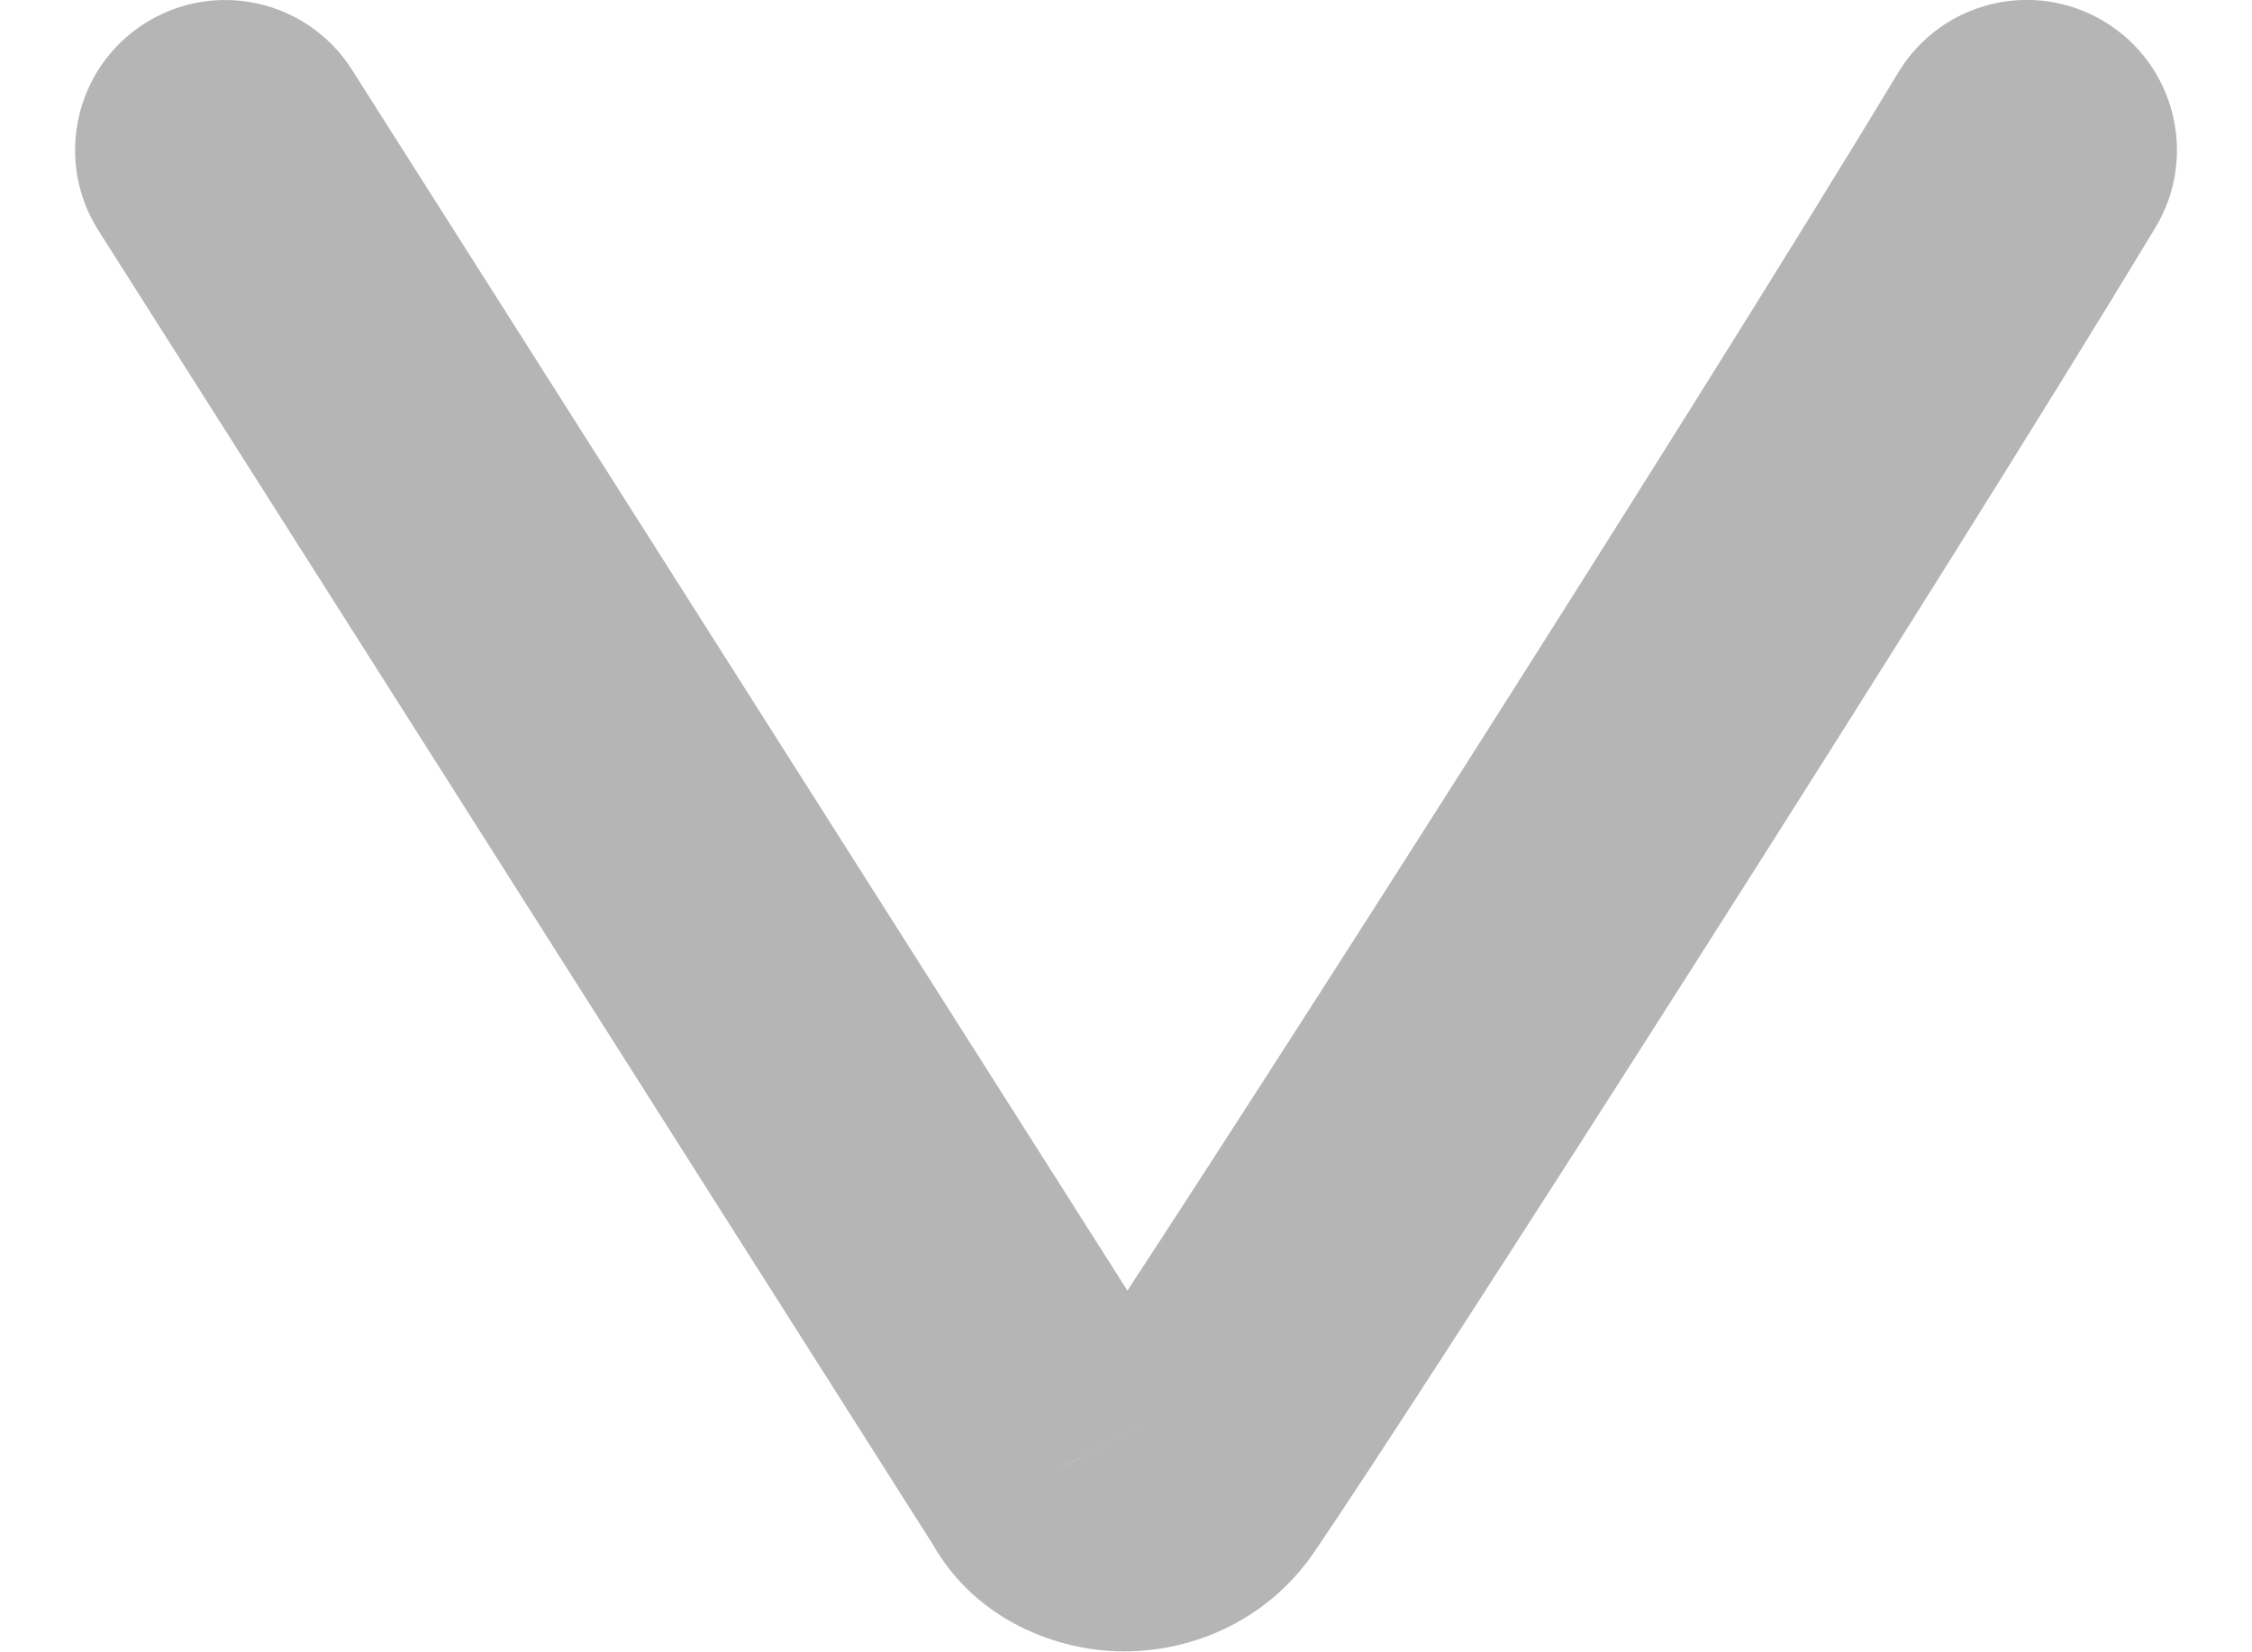
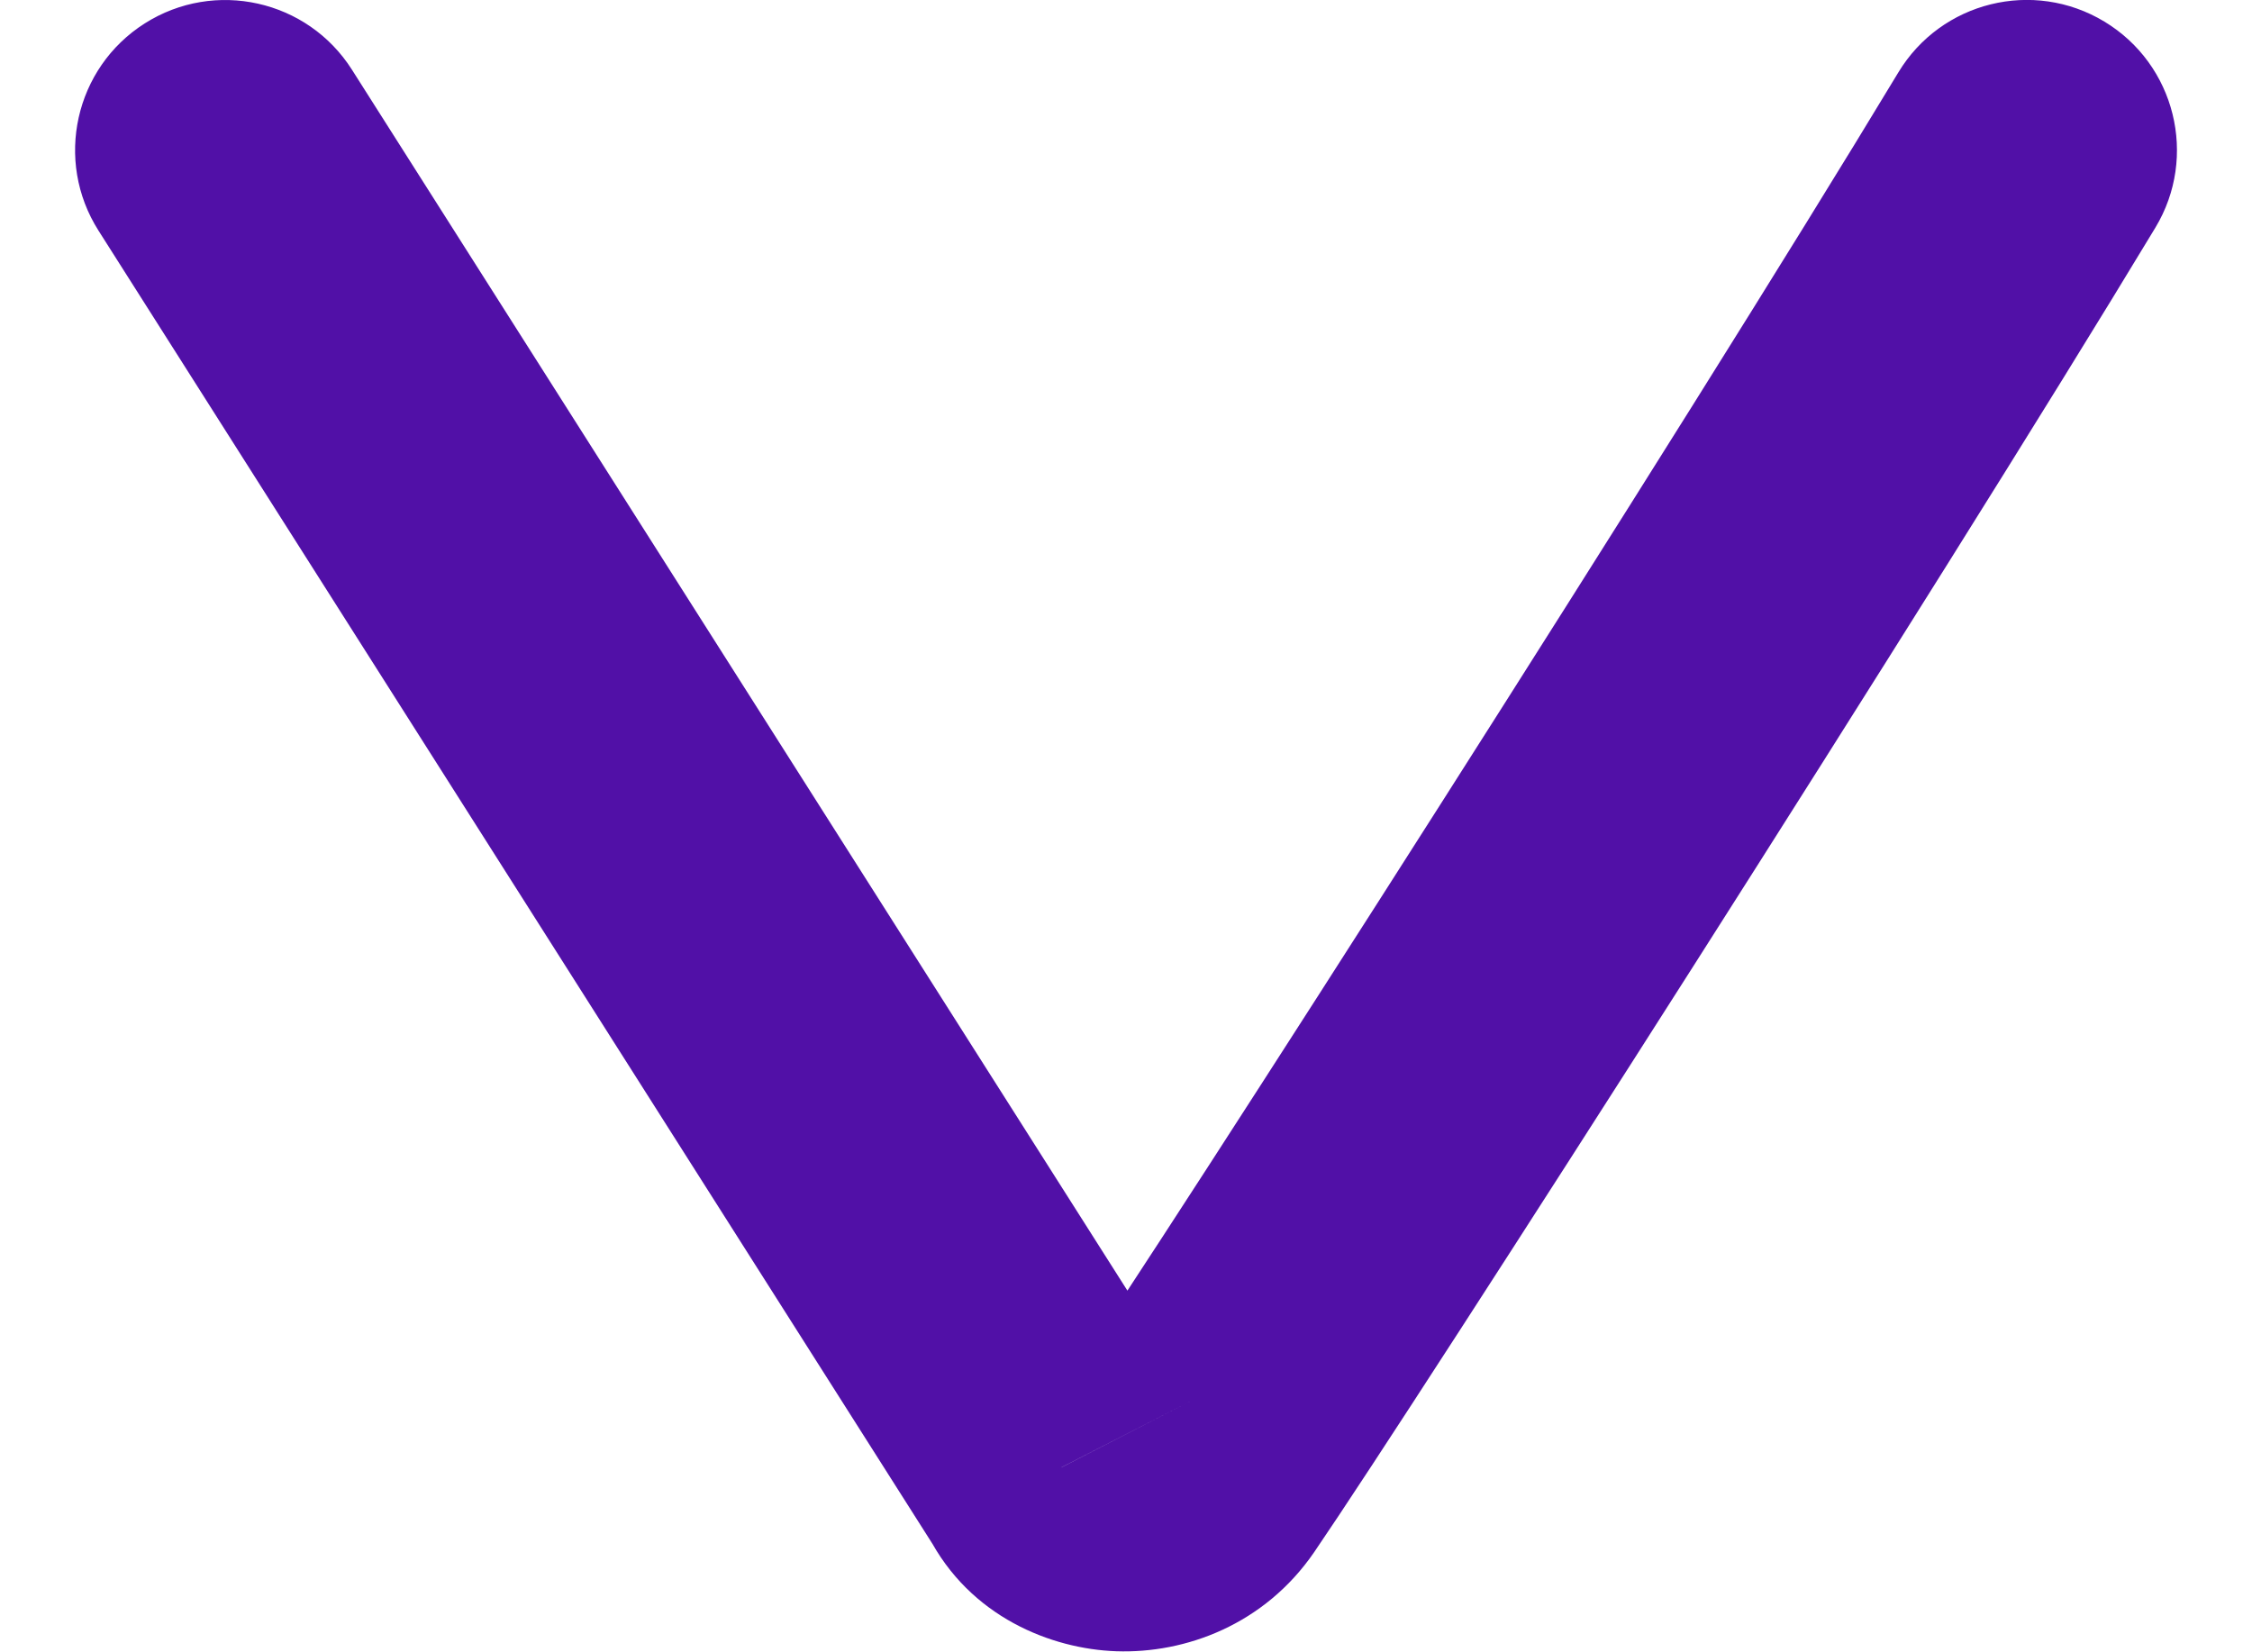
<svg xmlns="http://www.w3.org/2000/svg" width="15" height="11" viewBox="0 0 15 11" fill="none">
-   <path d="M2.344 0.464C2.048 -0.002 1.43 -0.14 0.964 0.156C0.498 0.452 0.36 1.07 0.656 1.536L2.344 0.464ZM7.071 9.773L7.961 9.317L7.94 9.276L7.916 9.237L7.071 9.773ZM7.929 9.773L8.754 10.338L8.754 10.338L7.929 9.773ZM14.356 1.517C14.642 1.044 14.489 0.429 14.017 0.144C13.544 -0.142 12.929 0.01 12.644 0.483L14.356 1.517ZM0.656 1.536L6.227 10.309L7.916 9.237L2.344 0.464L0.656 1.536ZM6.182 10.23C6.459 10.771 7.004 10.984 7.435 10.999C7.895 11.015 8.422 10.823 8.754 10.338L7.103 9.209C7.213 9.048 7.383 8.996 7.505 9C7.599 9.004 7.826 9.054 7.961 9.317L6.182 10.23ZM8.754 10.338C9.453 9.315 12.921 3.895 14.356 1.517L12.644 0.483C11.222 2.84 7.775 8.226 7.103 9.209L8.754 10.338Z" fill="#B5B5B6" />
+   <path d="M2.344 0.464C2.048 -0.002 1.43 -0.14 0.964 0.156C0.498 0.452 0.36 1.07 0.656 1.536L2.344 0.464ZM7.071 9.773L7.961 9.317L7.94 9.276L7.916 9.237L7.071 9.773ZM7.929 9.773L8.754 10.338L8.754 10.338L7.929 9.773ZM14.356 1.517C14.642 1.044 14.489 0.429 14.017 0.144C13.544 -0.142 12.929 0.01 12.644 0.483L14.356 1.517ZM0.656 1.536L6.227 10.309L7.916 9.237L2.344 0.464L0.656 1.536ZM6.182 10.23C6.459 10.771 7.004 10.984 7.435 10.999C7.895 11.015 8.422 10.823 8.754 10.338L7.103 9.209C7.213 9.048 7.383 8.996 7.505 9C7.599 9.004 7.826 9.054 7.961 9.317L6.182 10.23ZM8.754 10.338C9.453 9.315 12.921 3.895 14.356 1.517L12.644 0.483C11.222 2.84 7.775 8.226 7.103 9.209L8.754 10.338Z" fill="#5110a7" />
</svg>
